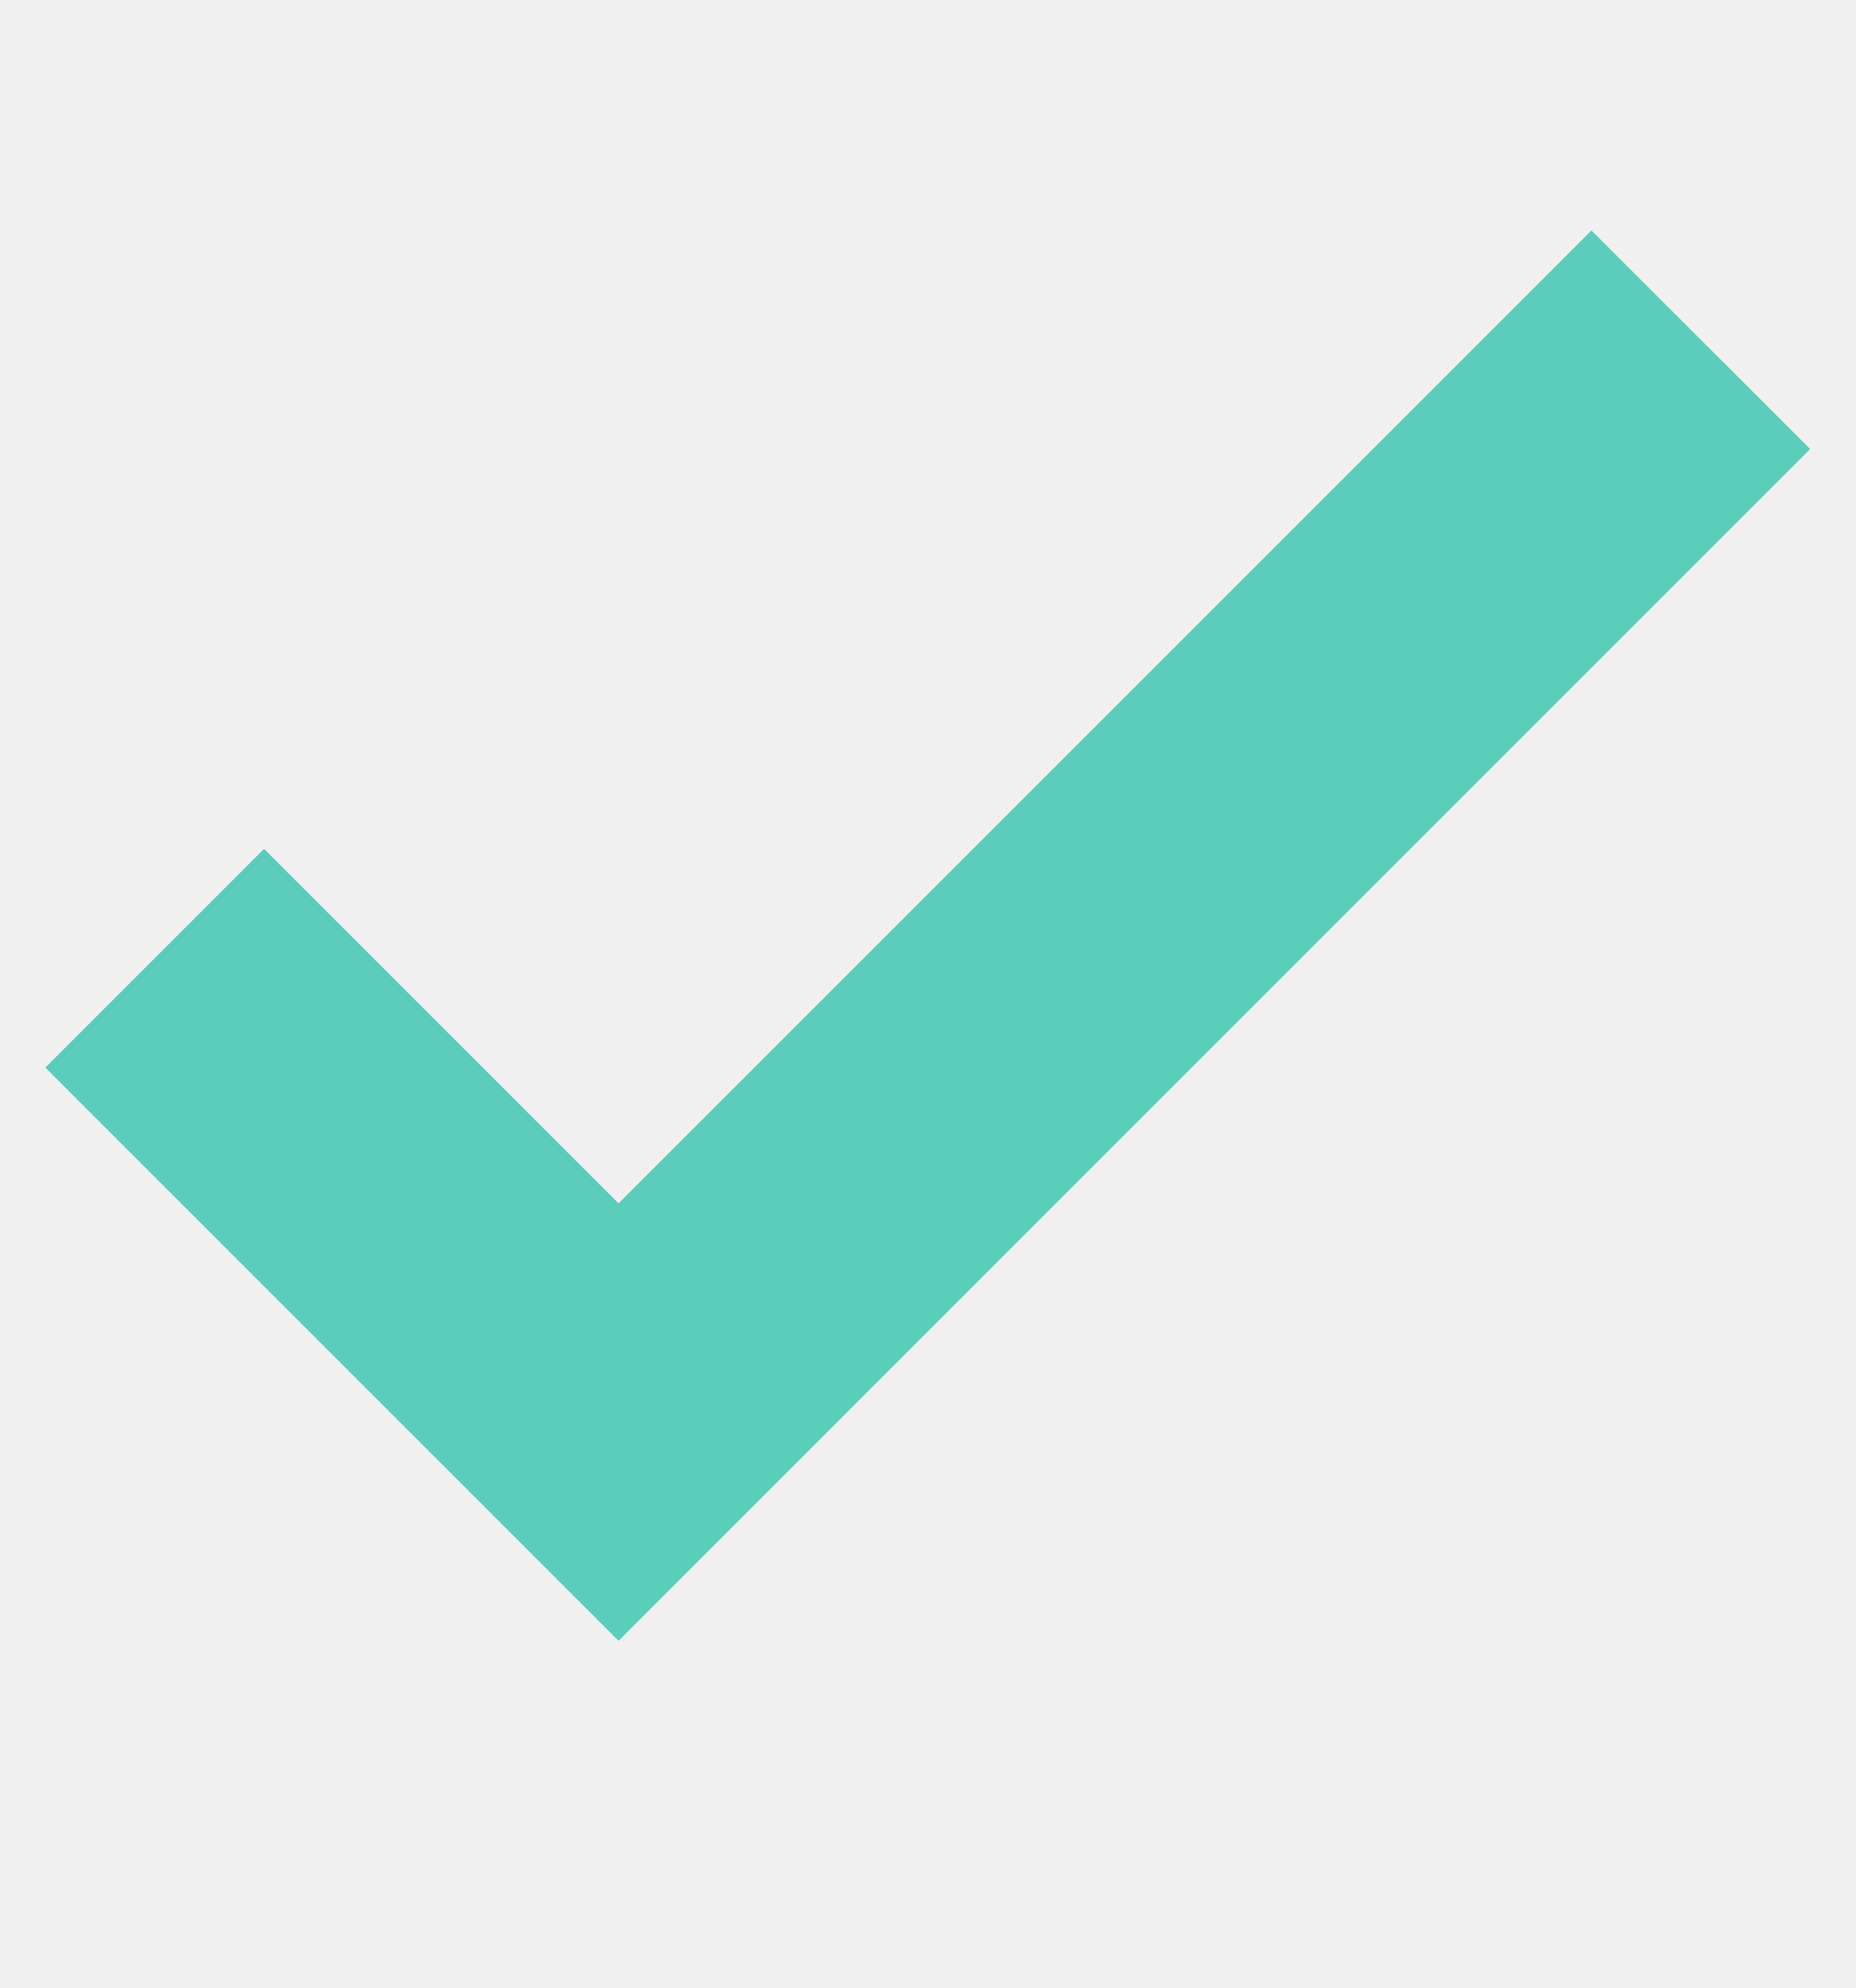
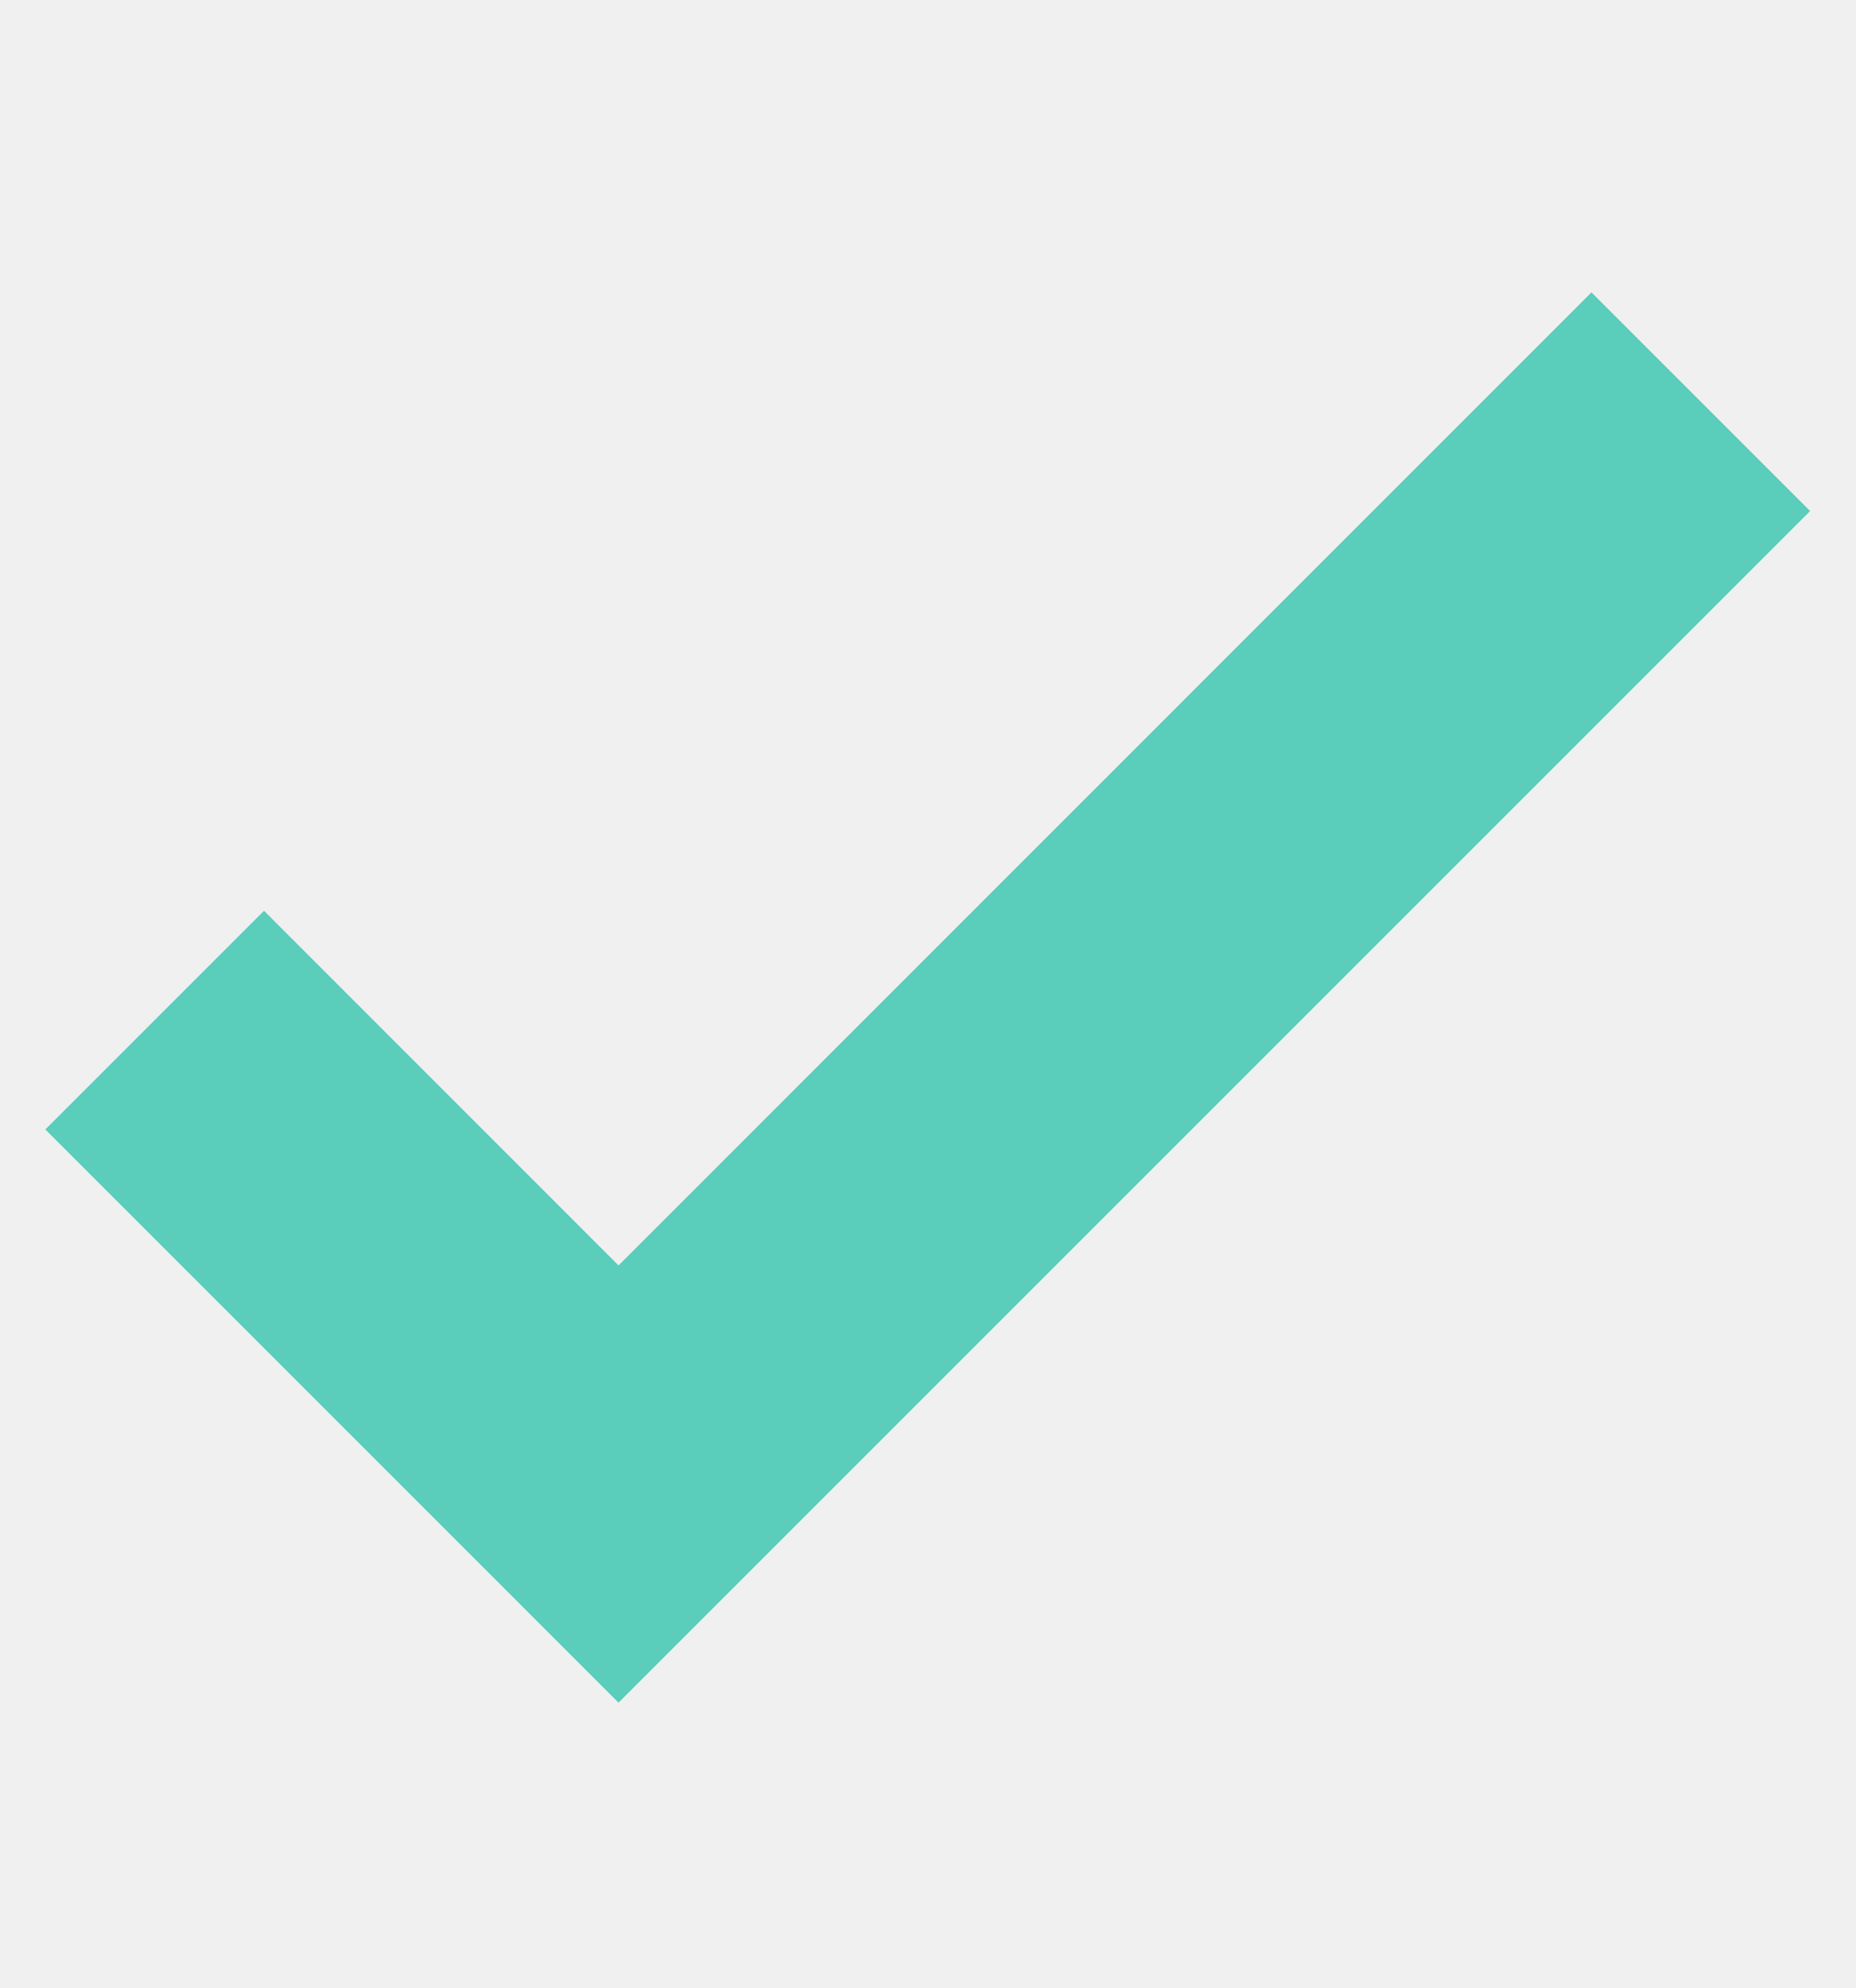
<svg xmlns="http://www.w3.org/2000/svg" width="14" height="15" viewBox="0 0 14 15" fill="none">
  <g clip-path="url(#clip0_4_2500)">
-     <path fill-rule="evenodd" clip-rule="evenodd" d="M13.658 3.388L4.667 12.38L0.342 8.055L1.992 6.405L4.667 9.08L12.008 1.739L13.658 3.388Z" fill="#5ACDBB" />
+     <path fill-rule="evenodd" clip-rule="evenodd" d="M13.658 3.856L4.667 12.847L0.342 8.522L1.992 6.872L4.667 9.548L12.008 2.206L13.658 3.856Z" fill="#5ACDBB" />
  </g>
  <defs>
    <clipPath id="clip0_4_2500">
-       <rect width="14" height="14" fill="white" transform="translate(0 0.22998)" />
+       <rect width="14" height="14" fill="white" transform="translate(0 0.697266)" />
    </clipPath>
  </defs>
</svg>
